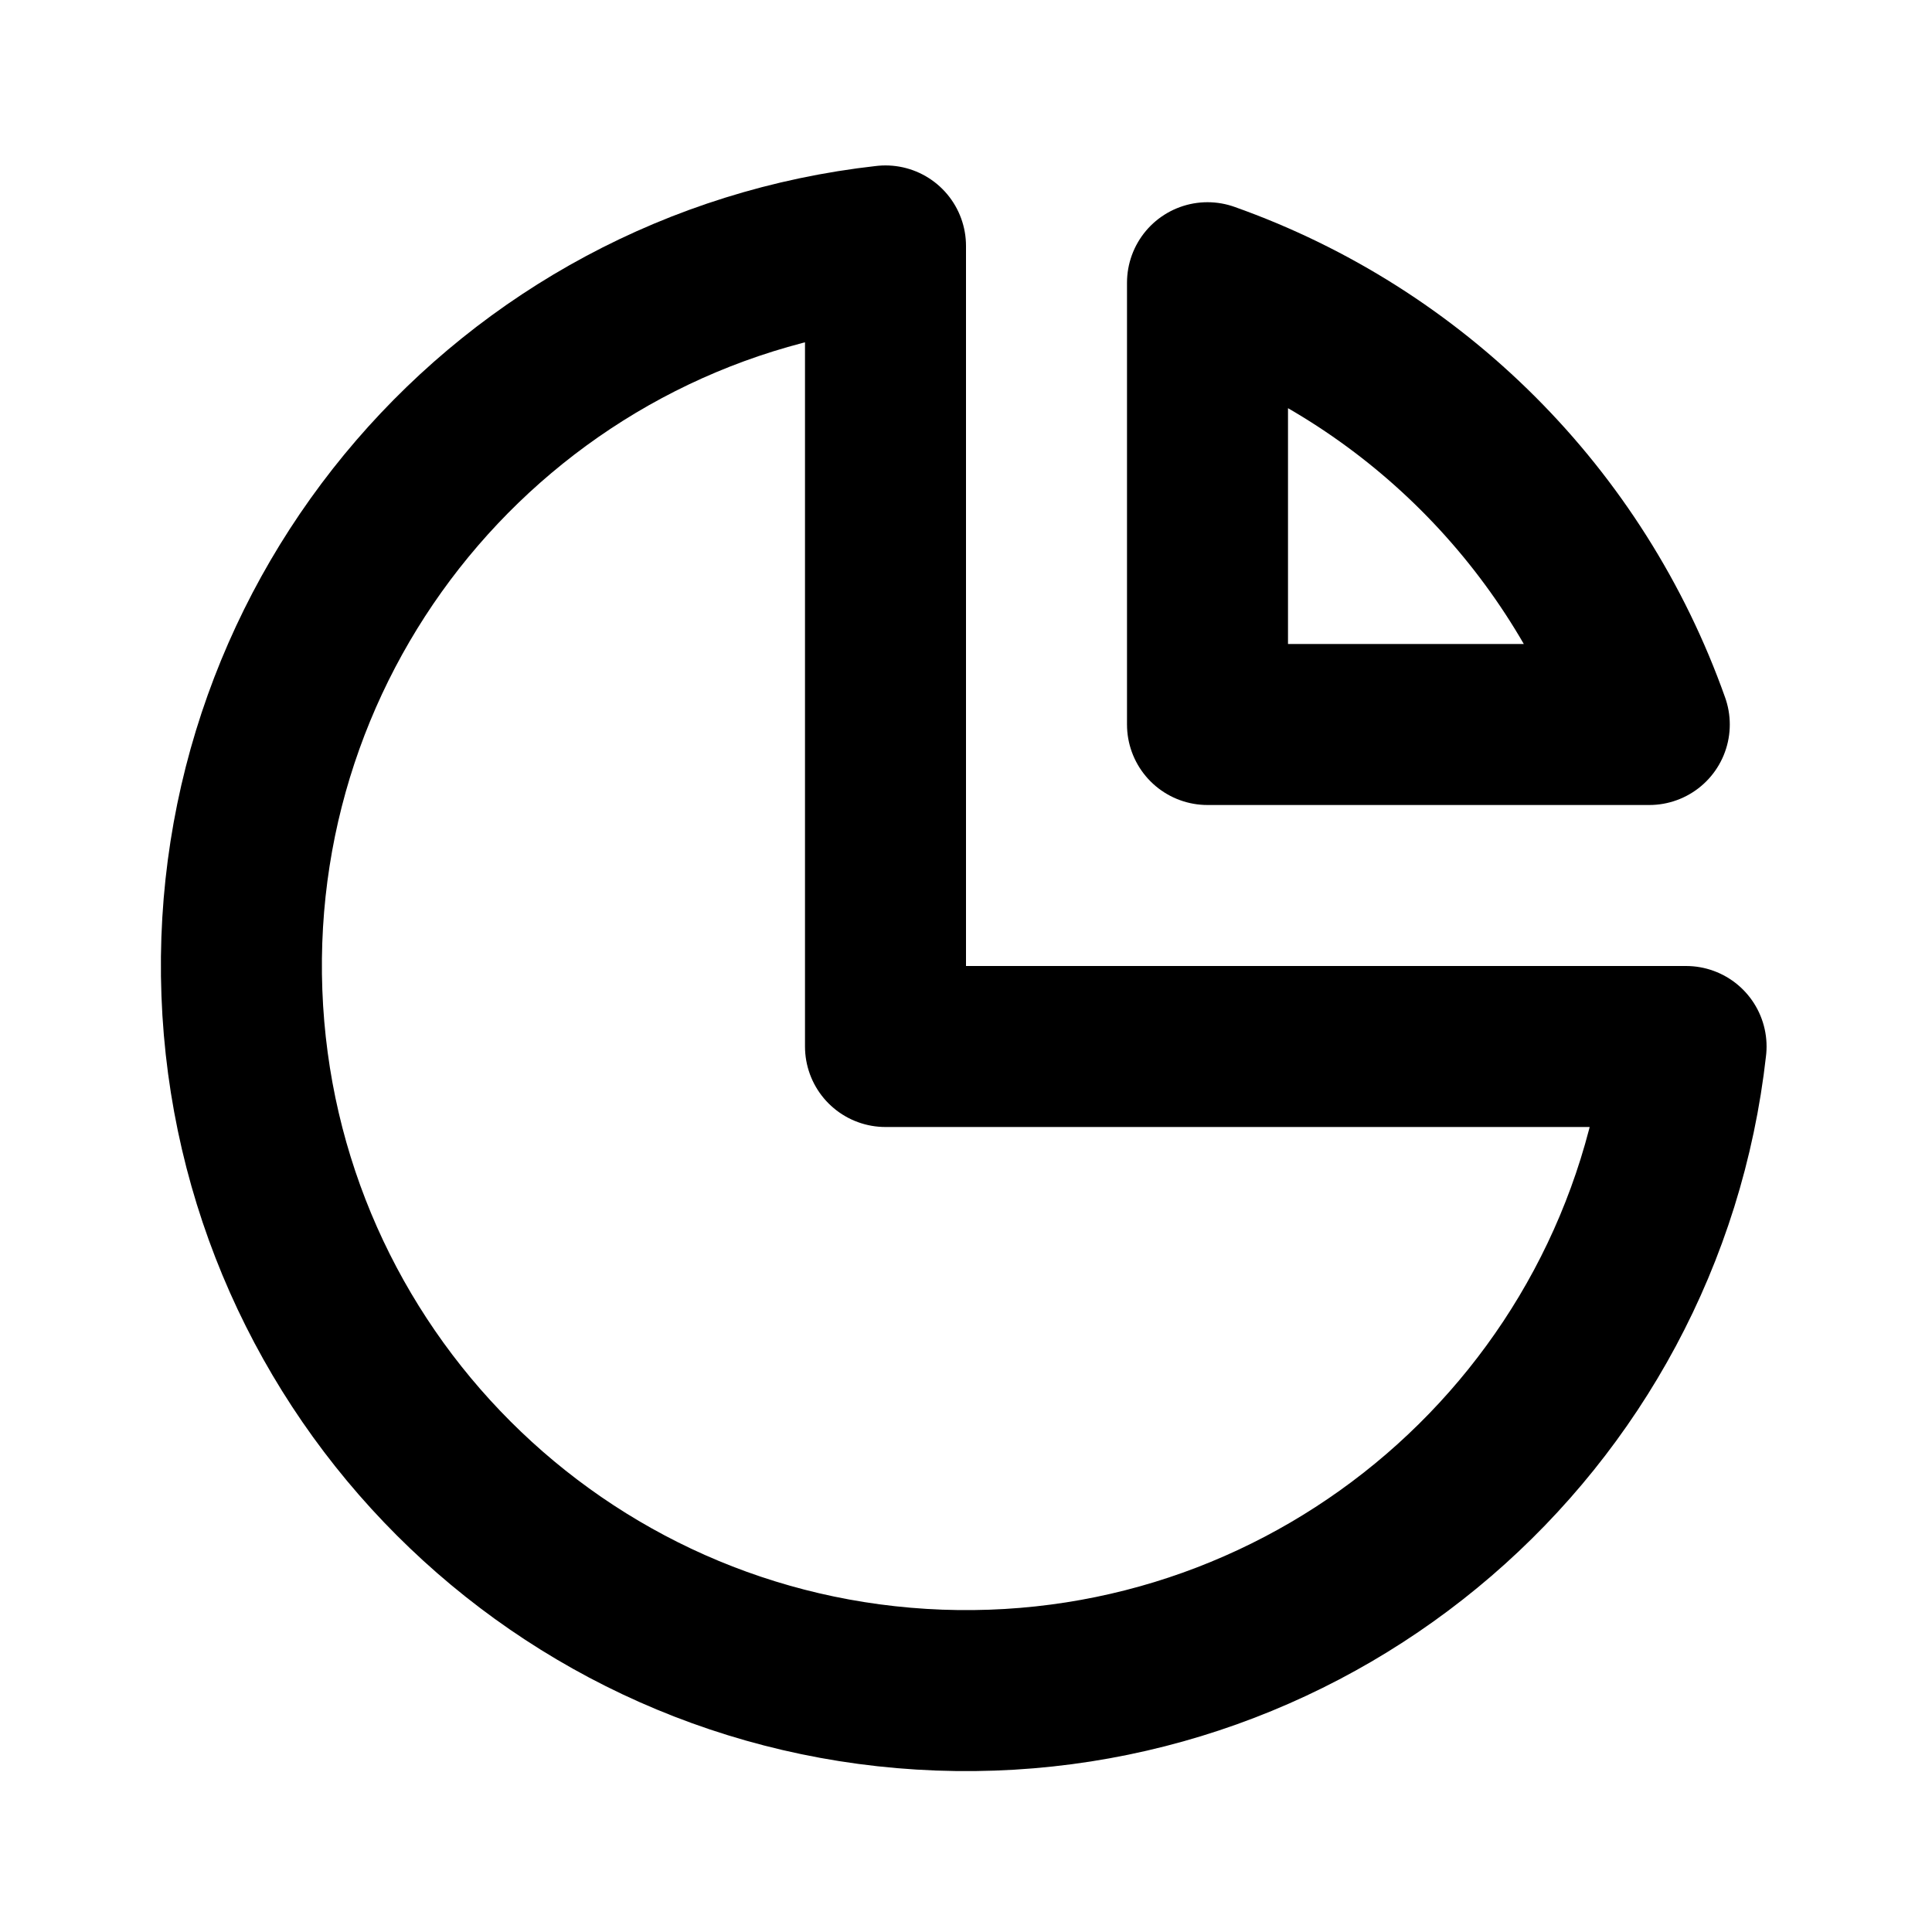
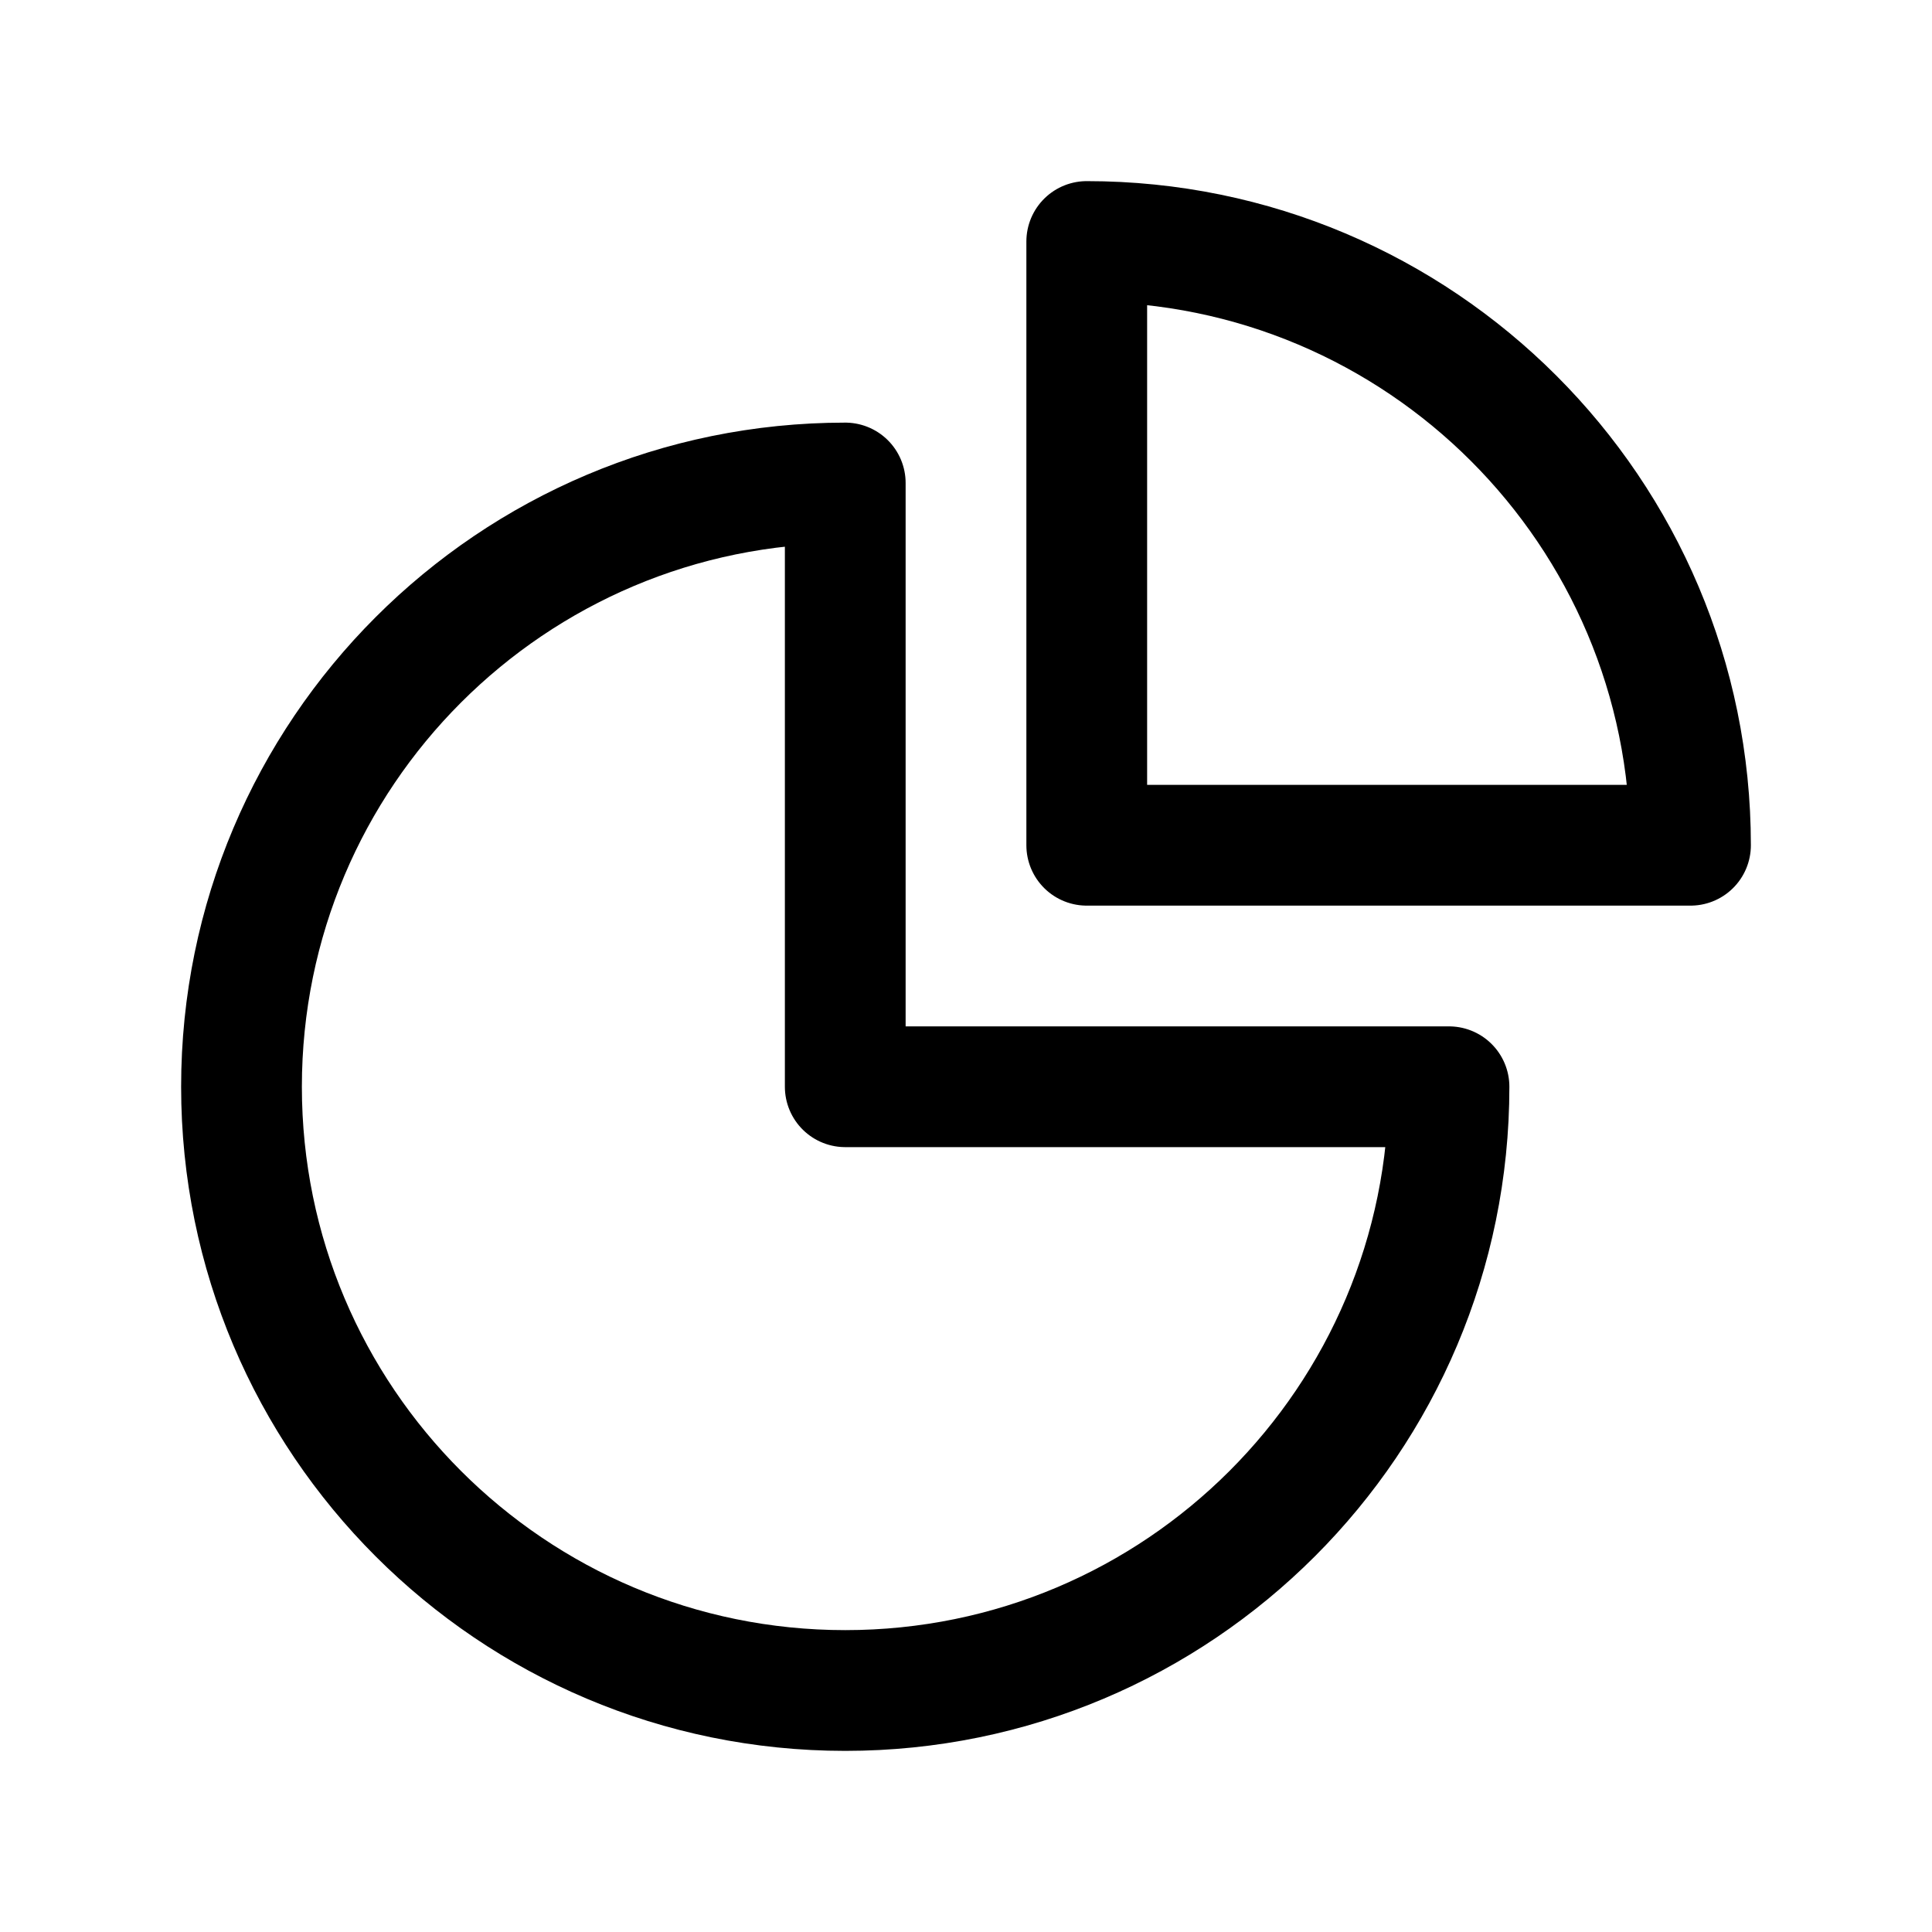
- <svg xmlns="http://www.w3.org/2000/svg" fill="none" viewBox="0 0 24 24" stroke="currentColor" stroke-width="2">
-   <path stroke-linecap="round" stroke-linejoin="round" d="M11 3.055A9.001 9.001 0 1020.945 13H11V3.055z" />
-   <path stroke-linecap="round" stroke-linejoin="round" d="M20.488 9H15V3.512A9.025 9.025 0 0120.488 9z" />
+ <svg xmlns="http://www.w3.org/2000/svg" fill="none" viewBox="0 0 24 24" stroke-width="1.5" stroke="currentColor" class="size-6">
+   <path stroke-linecap="round" stroke-linejoin="round" d="M10.5 6a7.5 7.5 0 1 0 7.5 7.5h-7.5V6Z" />
+   <path stroke-linecap="round" stroke-linejoin="round" d="M13.5 10.5H21A7.5 7.5 0 0 0 13.5 3v7.5Z" />
</svg>
